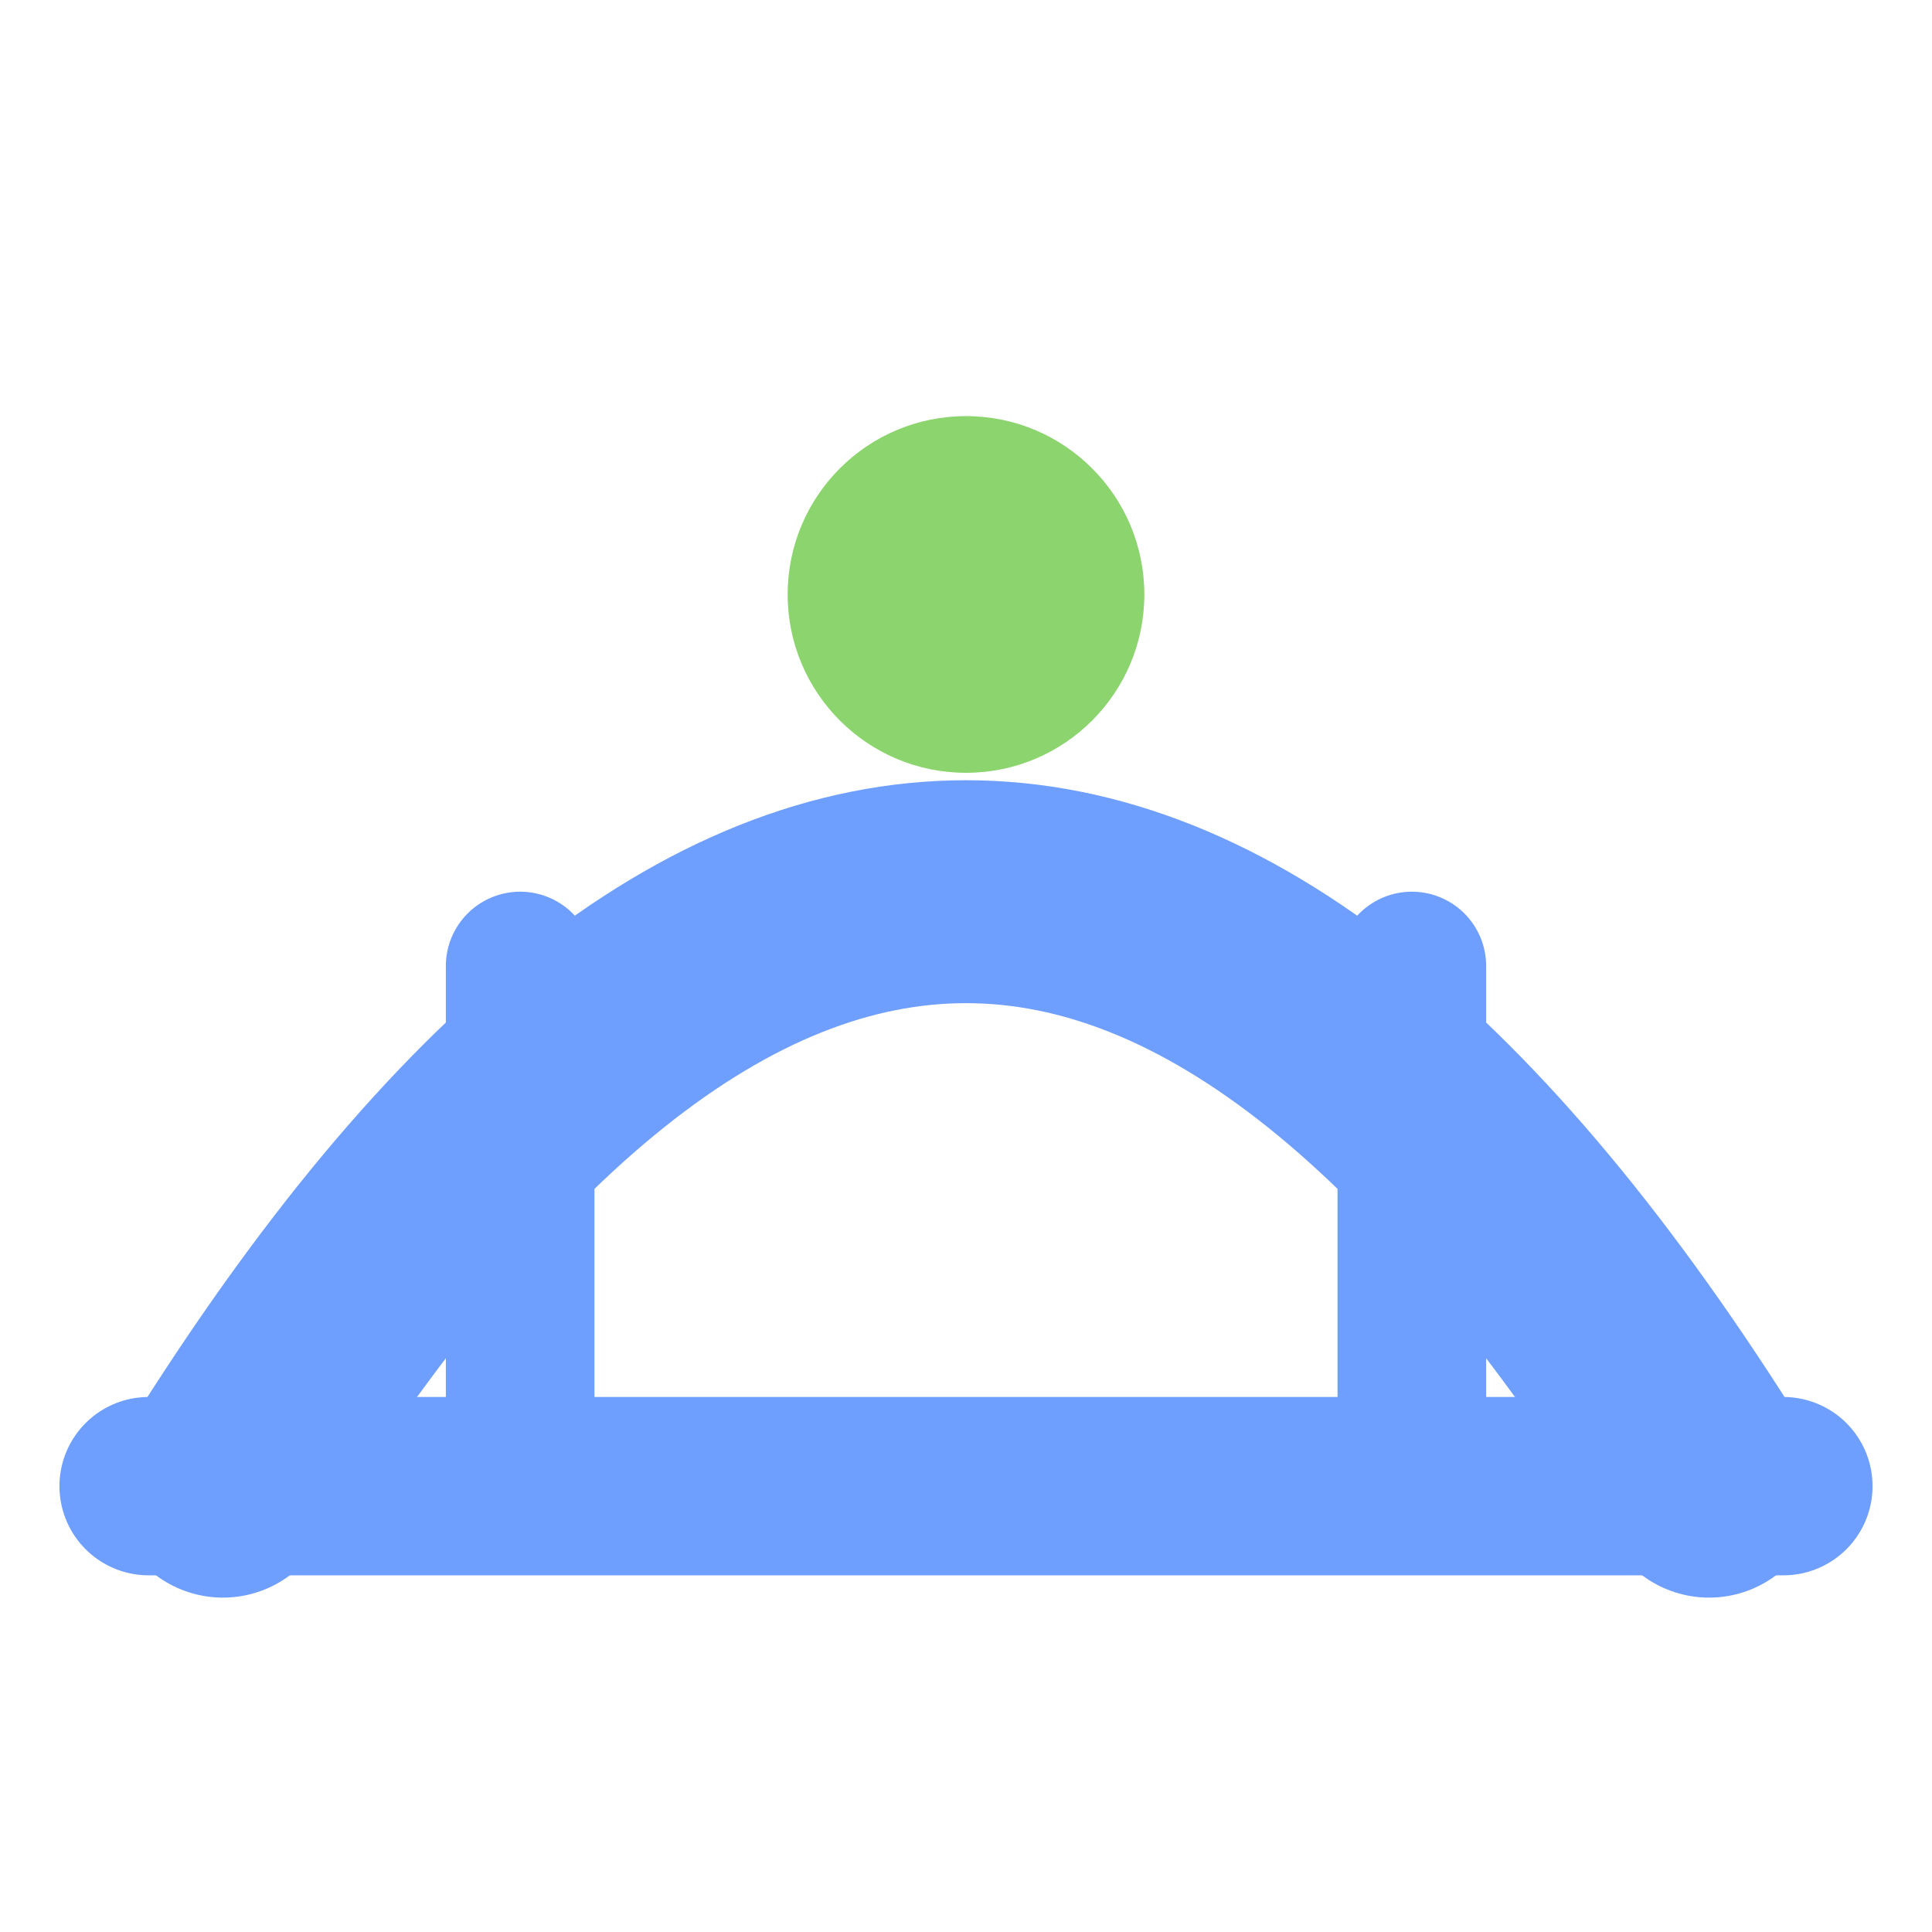
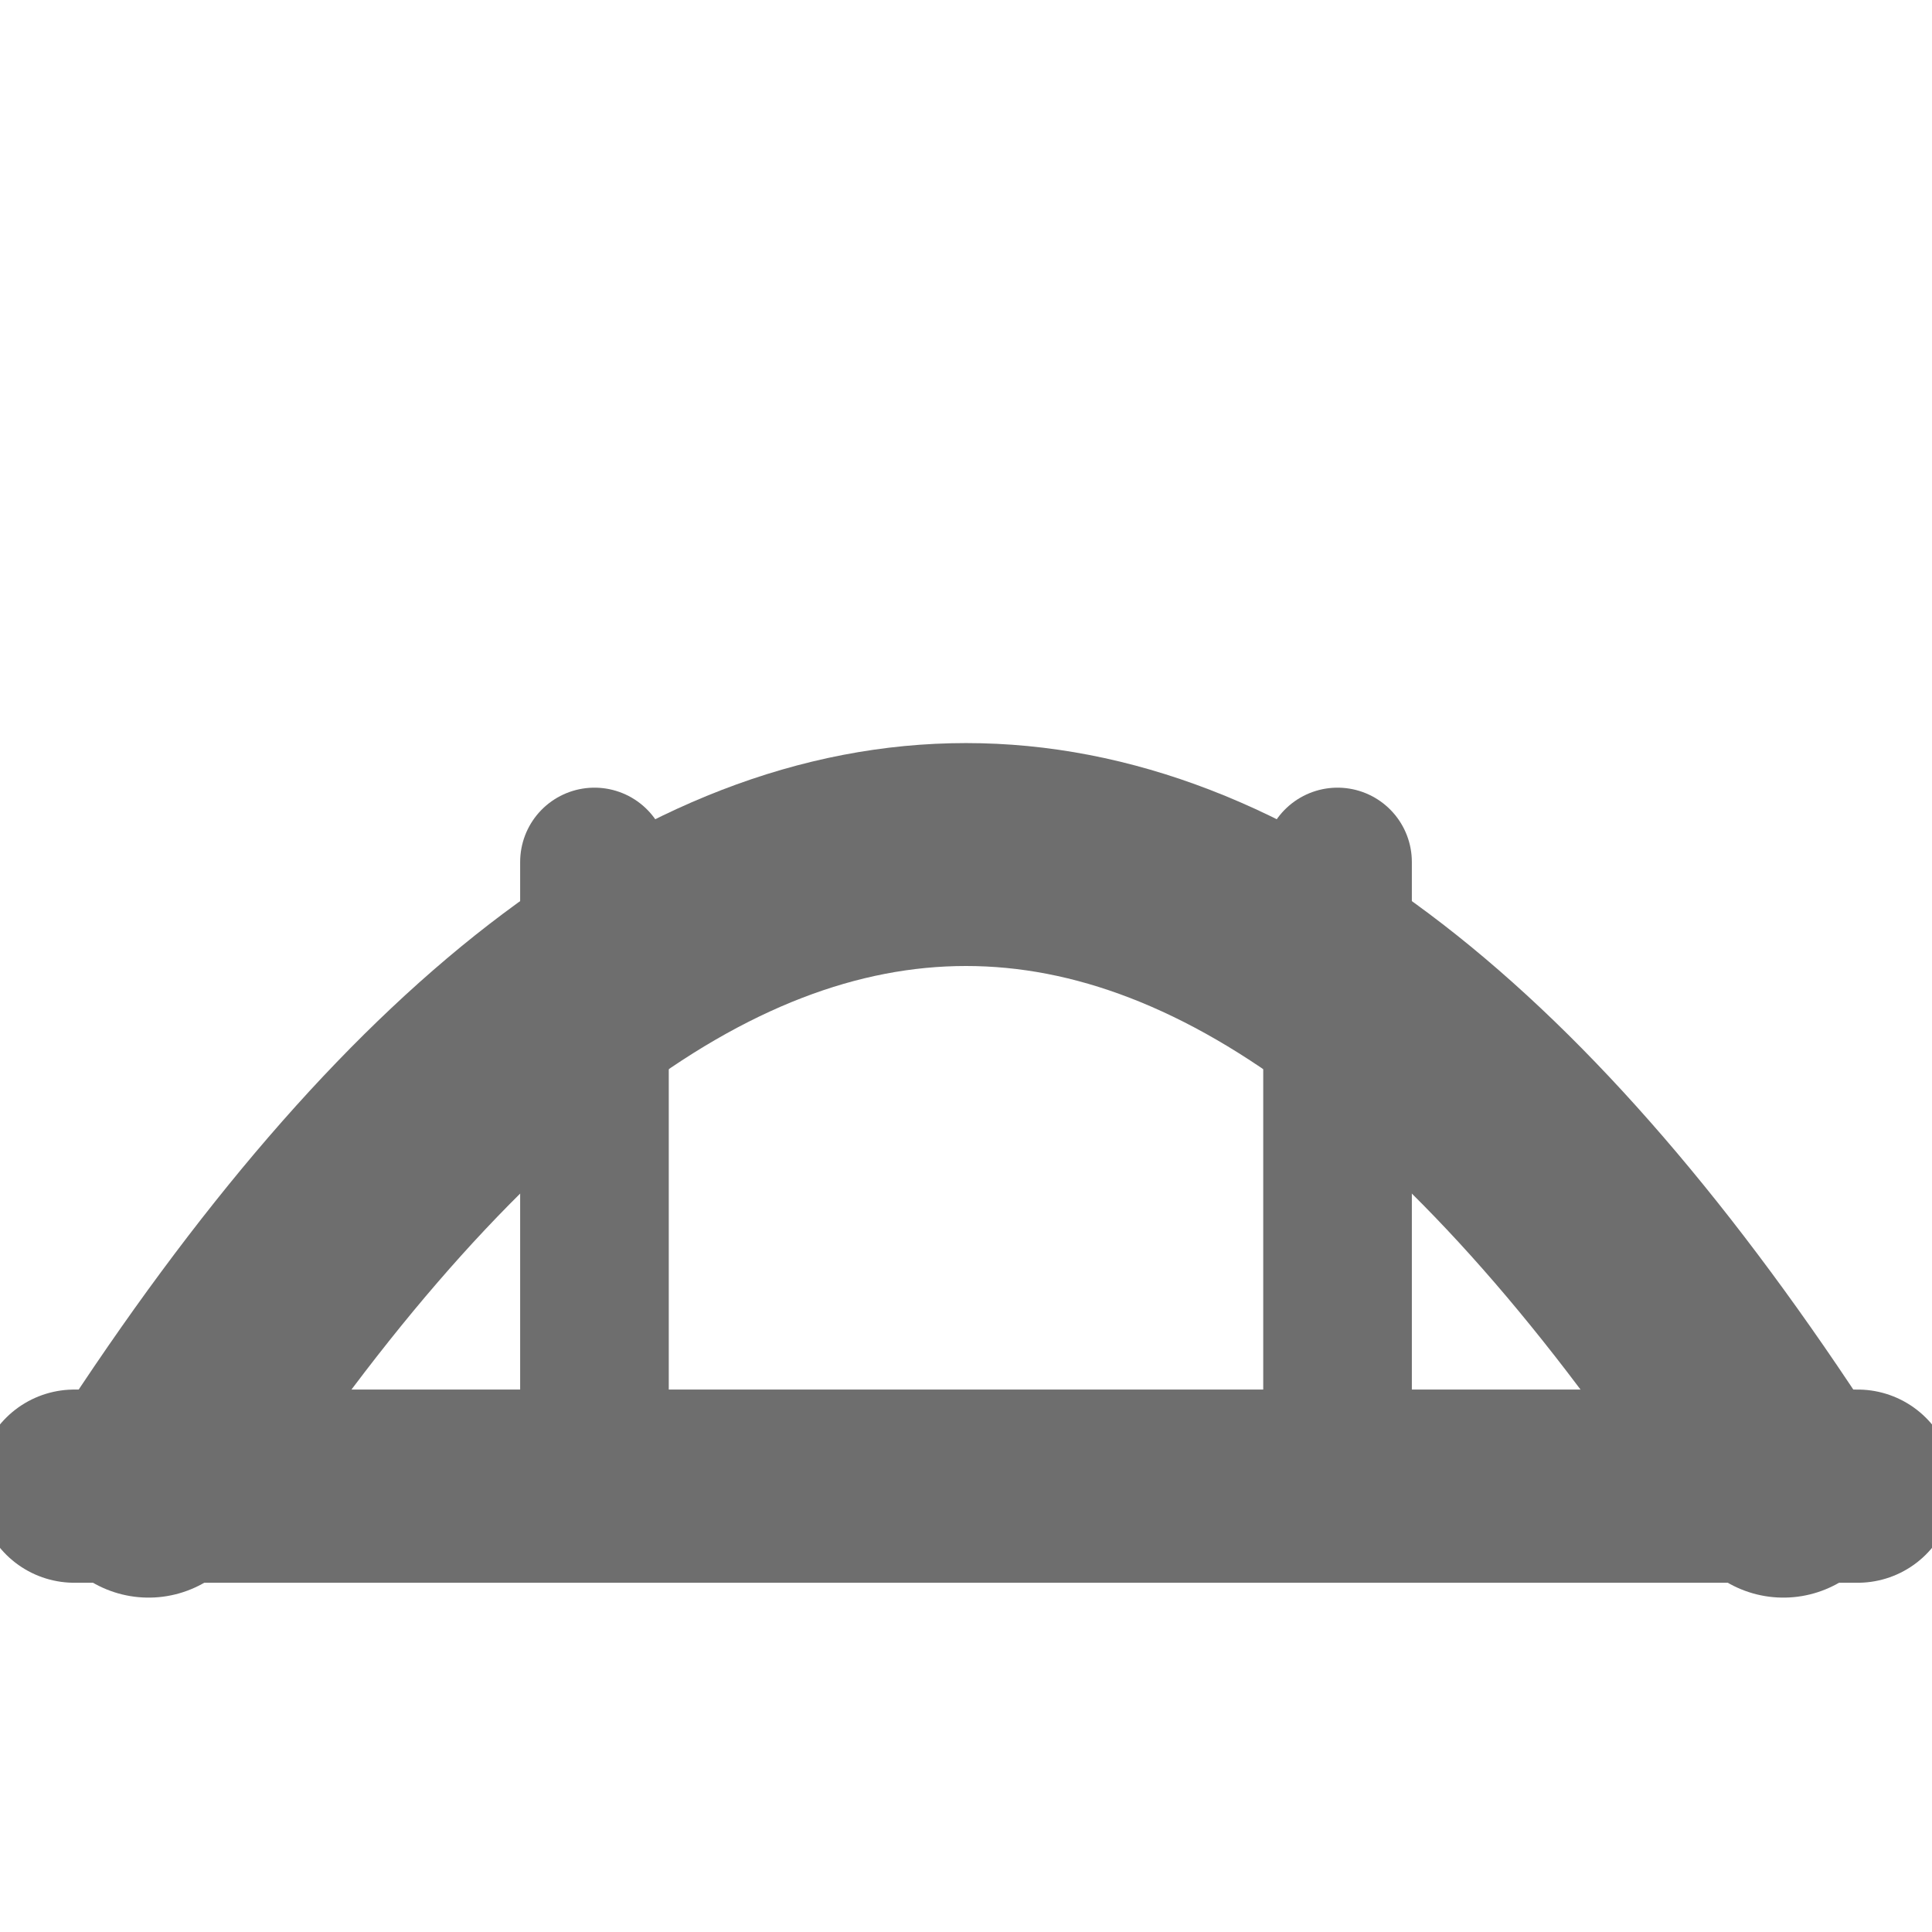
<svg xmlns="http://www.w3.org/2000/svg" width="13" height="13" viewBox="0 0 13 13">
-   <path d="M1.5 10 Q6.5 2 11.5 10" fill="none" stroke="#6E9FFF" stroke-width="1.5" stroke-linecap="round" />
-   <line x1="1" y1="10" x2="12" y2="10" stroke="#6E9FFF" stroke-width="1.2" stroke-linecap="round" />
-   <line x1="3.5" y1="6.5" x2="3.5" y2="10" stroke="#6E9FFF" stroke-width="1" stroke-linecap="round" />
-   <line x1="9.5" y1="6.5" x2="9.5" y2="10" stroke="#6E9FFF" stroke-width="1" stroke-linecap="round" />
-   <circle cx="6.5" cy="4" r="1.2" fill="#8BD46E" />
+   <path d="M1 10 Q6.5 1.5 12 10" fill="none" stroke="#6E6E6E" stroke-width="1.5" stroke-linecap="round" />
+   <line x1="0.5" y1="10" x2="12.5" y2="10" stroke="#6E6E6E" stroke-width="1.3" stroke-linecap="round" />
+   <line x1="4" y1="5.8" x2="4" y2="10" stroke="#6E6E6E" stroke-width="1" stroke-linecap="round" />
+   <line x1="9" y1="5.8" x2="9" y2="10" stroke="#6E6E6E" stroke-width="1" stroke-linecap="round" />
</svg>
